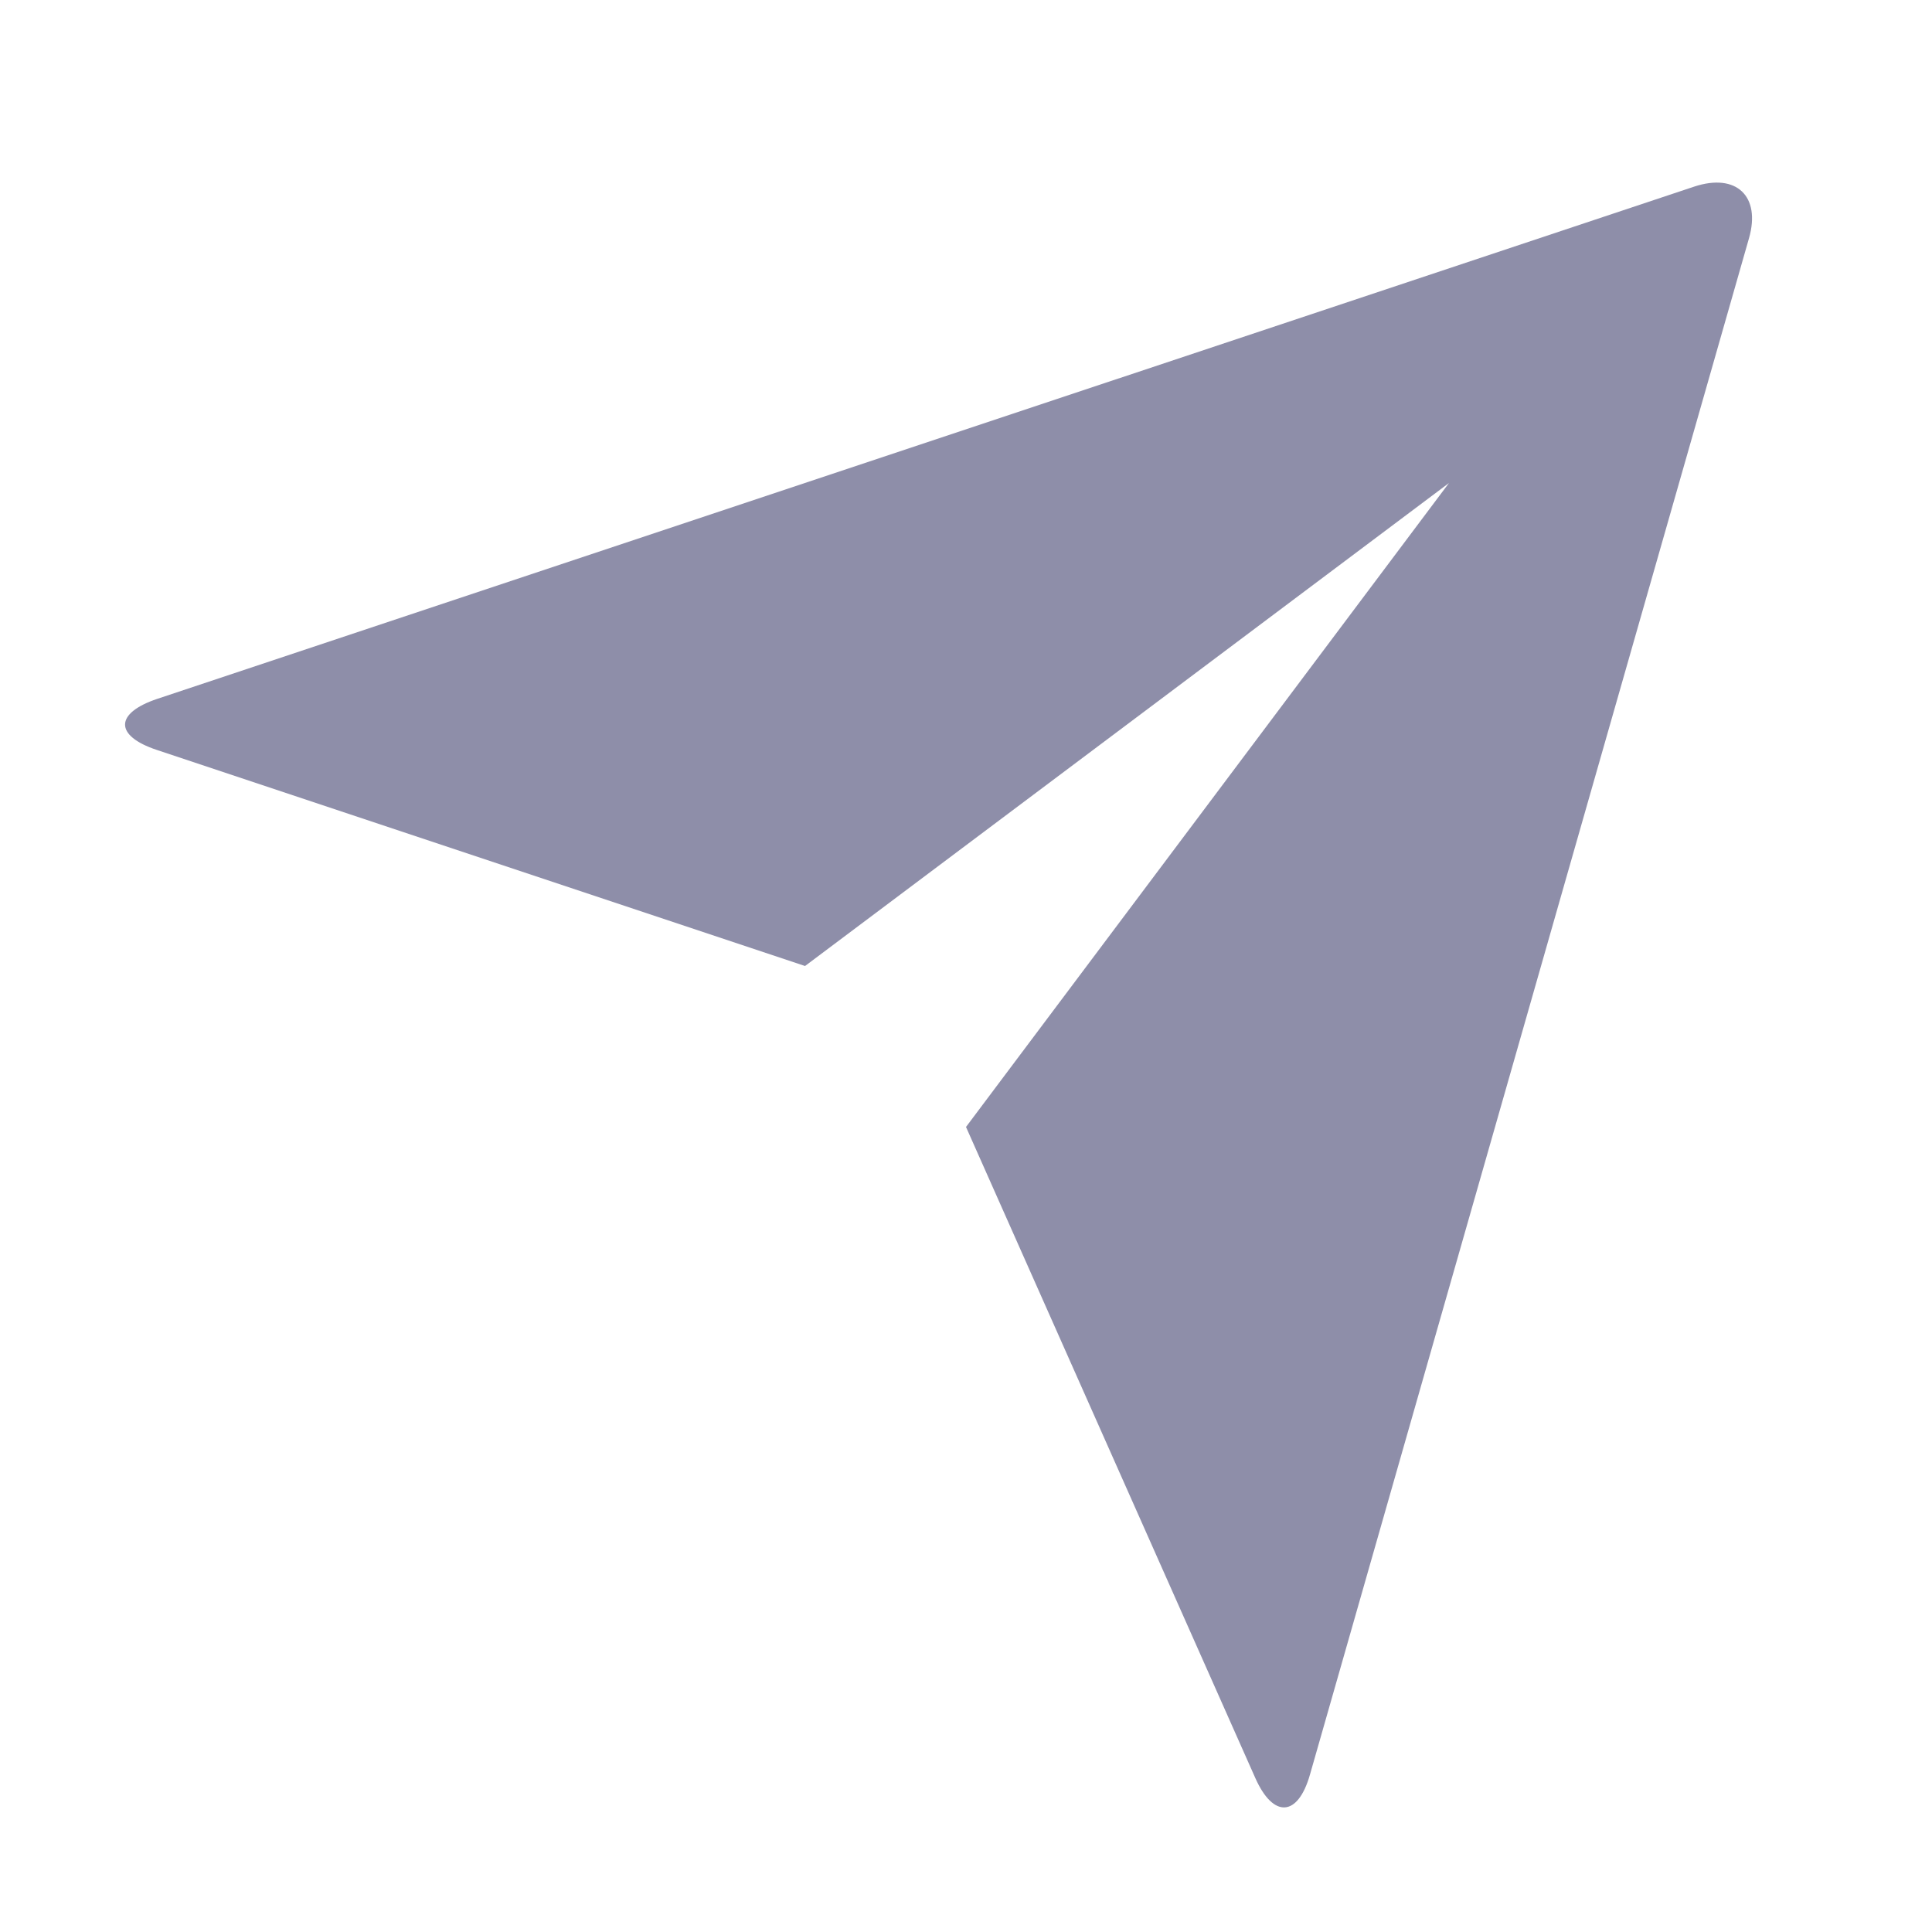
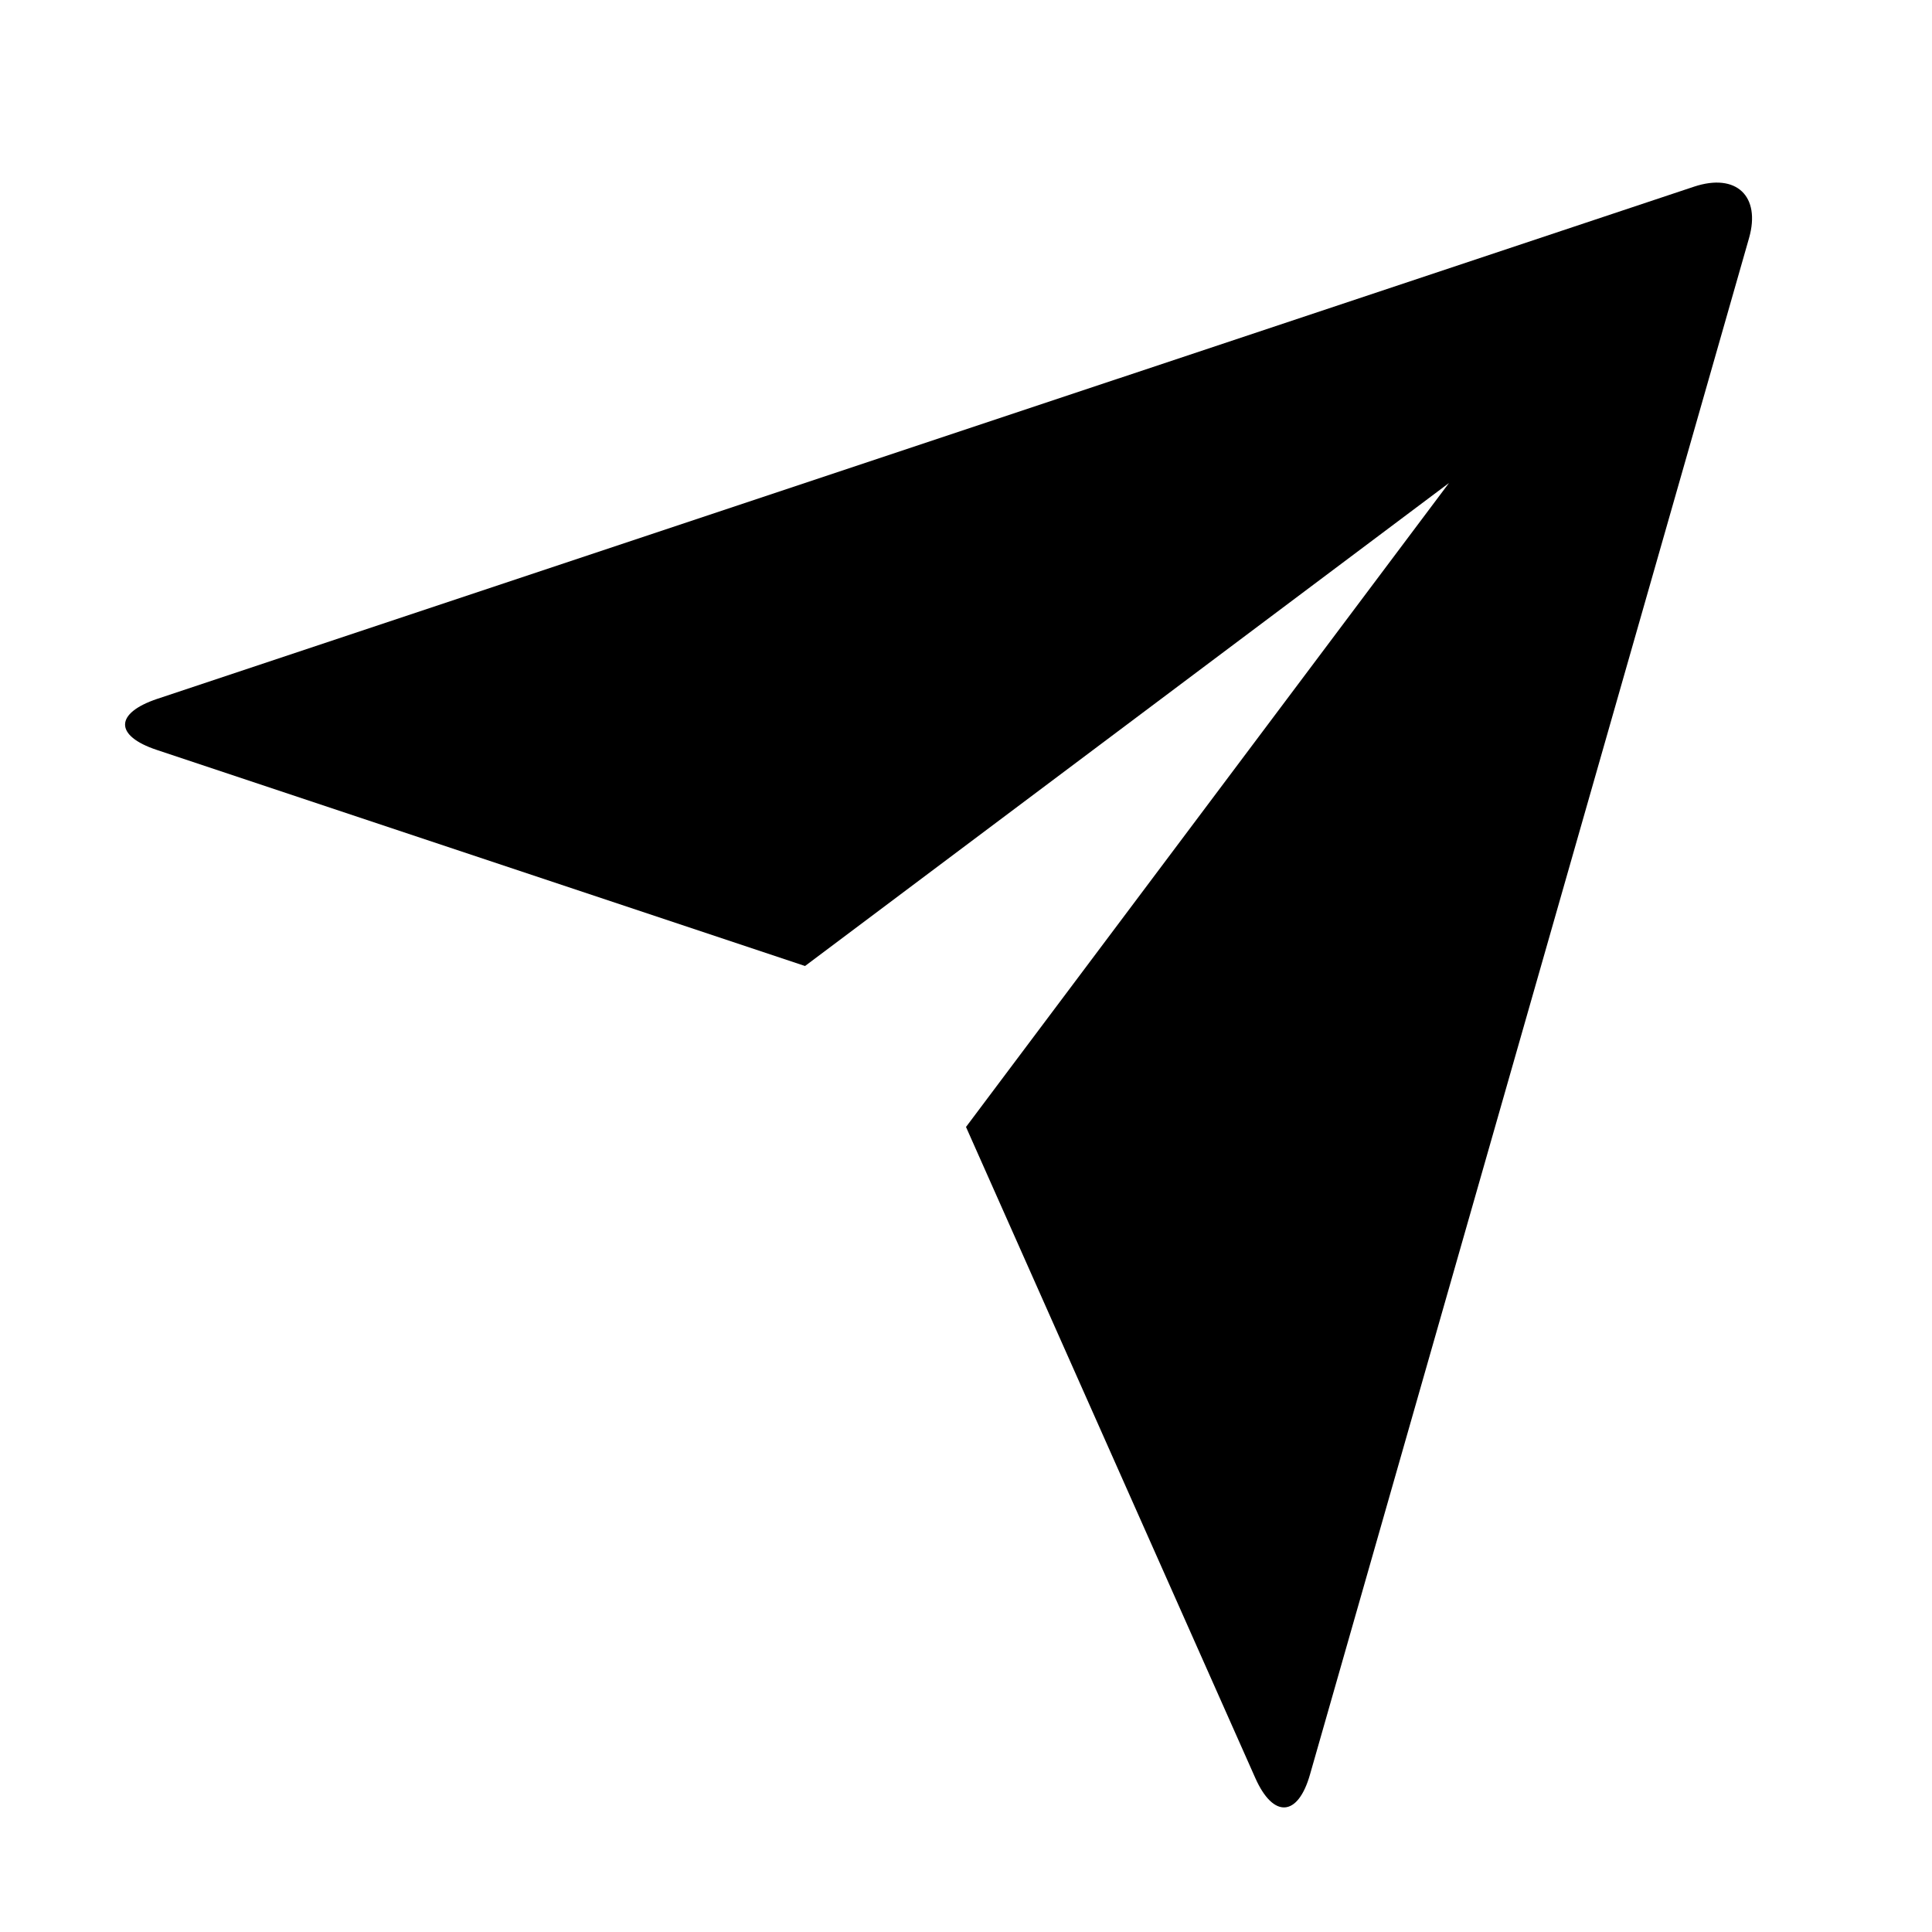
<svg xmlns="http://www.w3.org/2000/svg" width="16" height="16" viewBox="0 0 16 16" fill="none">
  <g clip-path="url(#clip0_1465_9531)">
-     <path d="M1.297 6.21C0.949 6.094 0.946 5.907 1.304 5.787L14.029 1.546C14.381 1.429 14.583 1.626 14.485 1.971L10.849 14.695C10.749 15.048 10.545 15.06 10.396 14.725L8 9.333L12 4L6.667 8L1.297 6.21Z" fill="#8E8EA9" />
+     <path d="M1.297 6.21C0.949 6.094 0.946 5.907 1.304 5.787L14.029 1.546C14.381 1.429 14.583 1.626 14.485 1.971L10.849 14.695C10.749 15.048 10.545 15.06 10.396 14.725L8 9.333L12 4L6.667 8L1.297 6.21Z" fill="#000" />
  </g>
  <defs>
    <clipPath id="clip0_1465_9531">
      <rect width="16" height="16" />
    </clipPath>
  </defs>
</svg>
